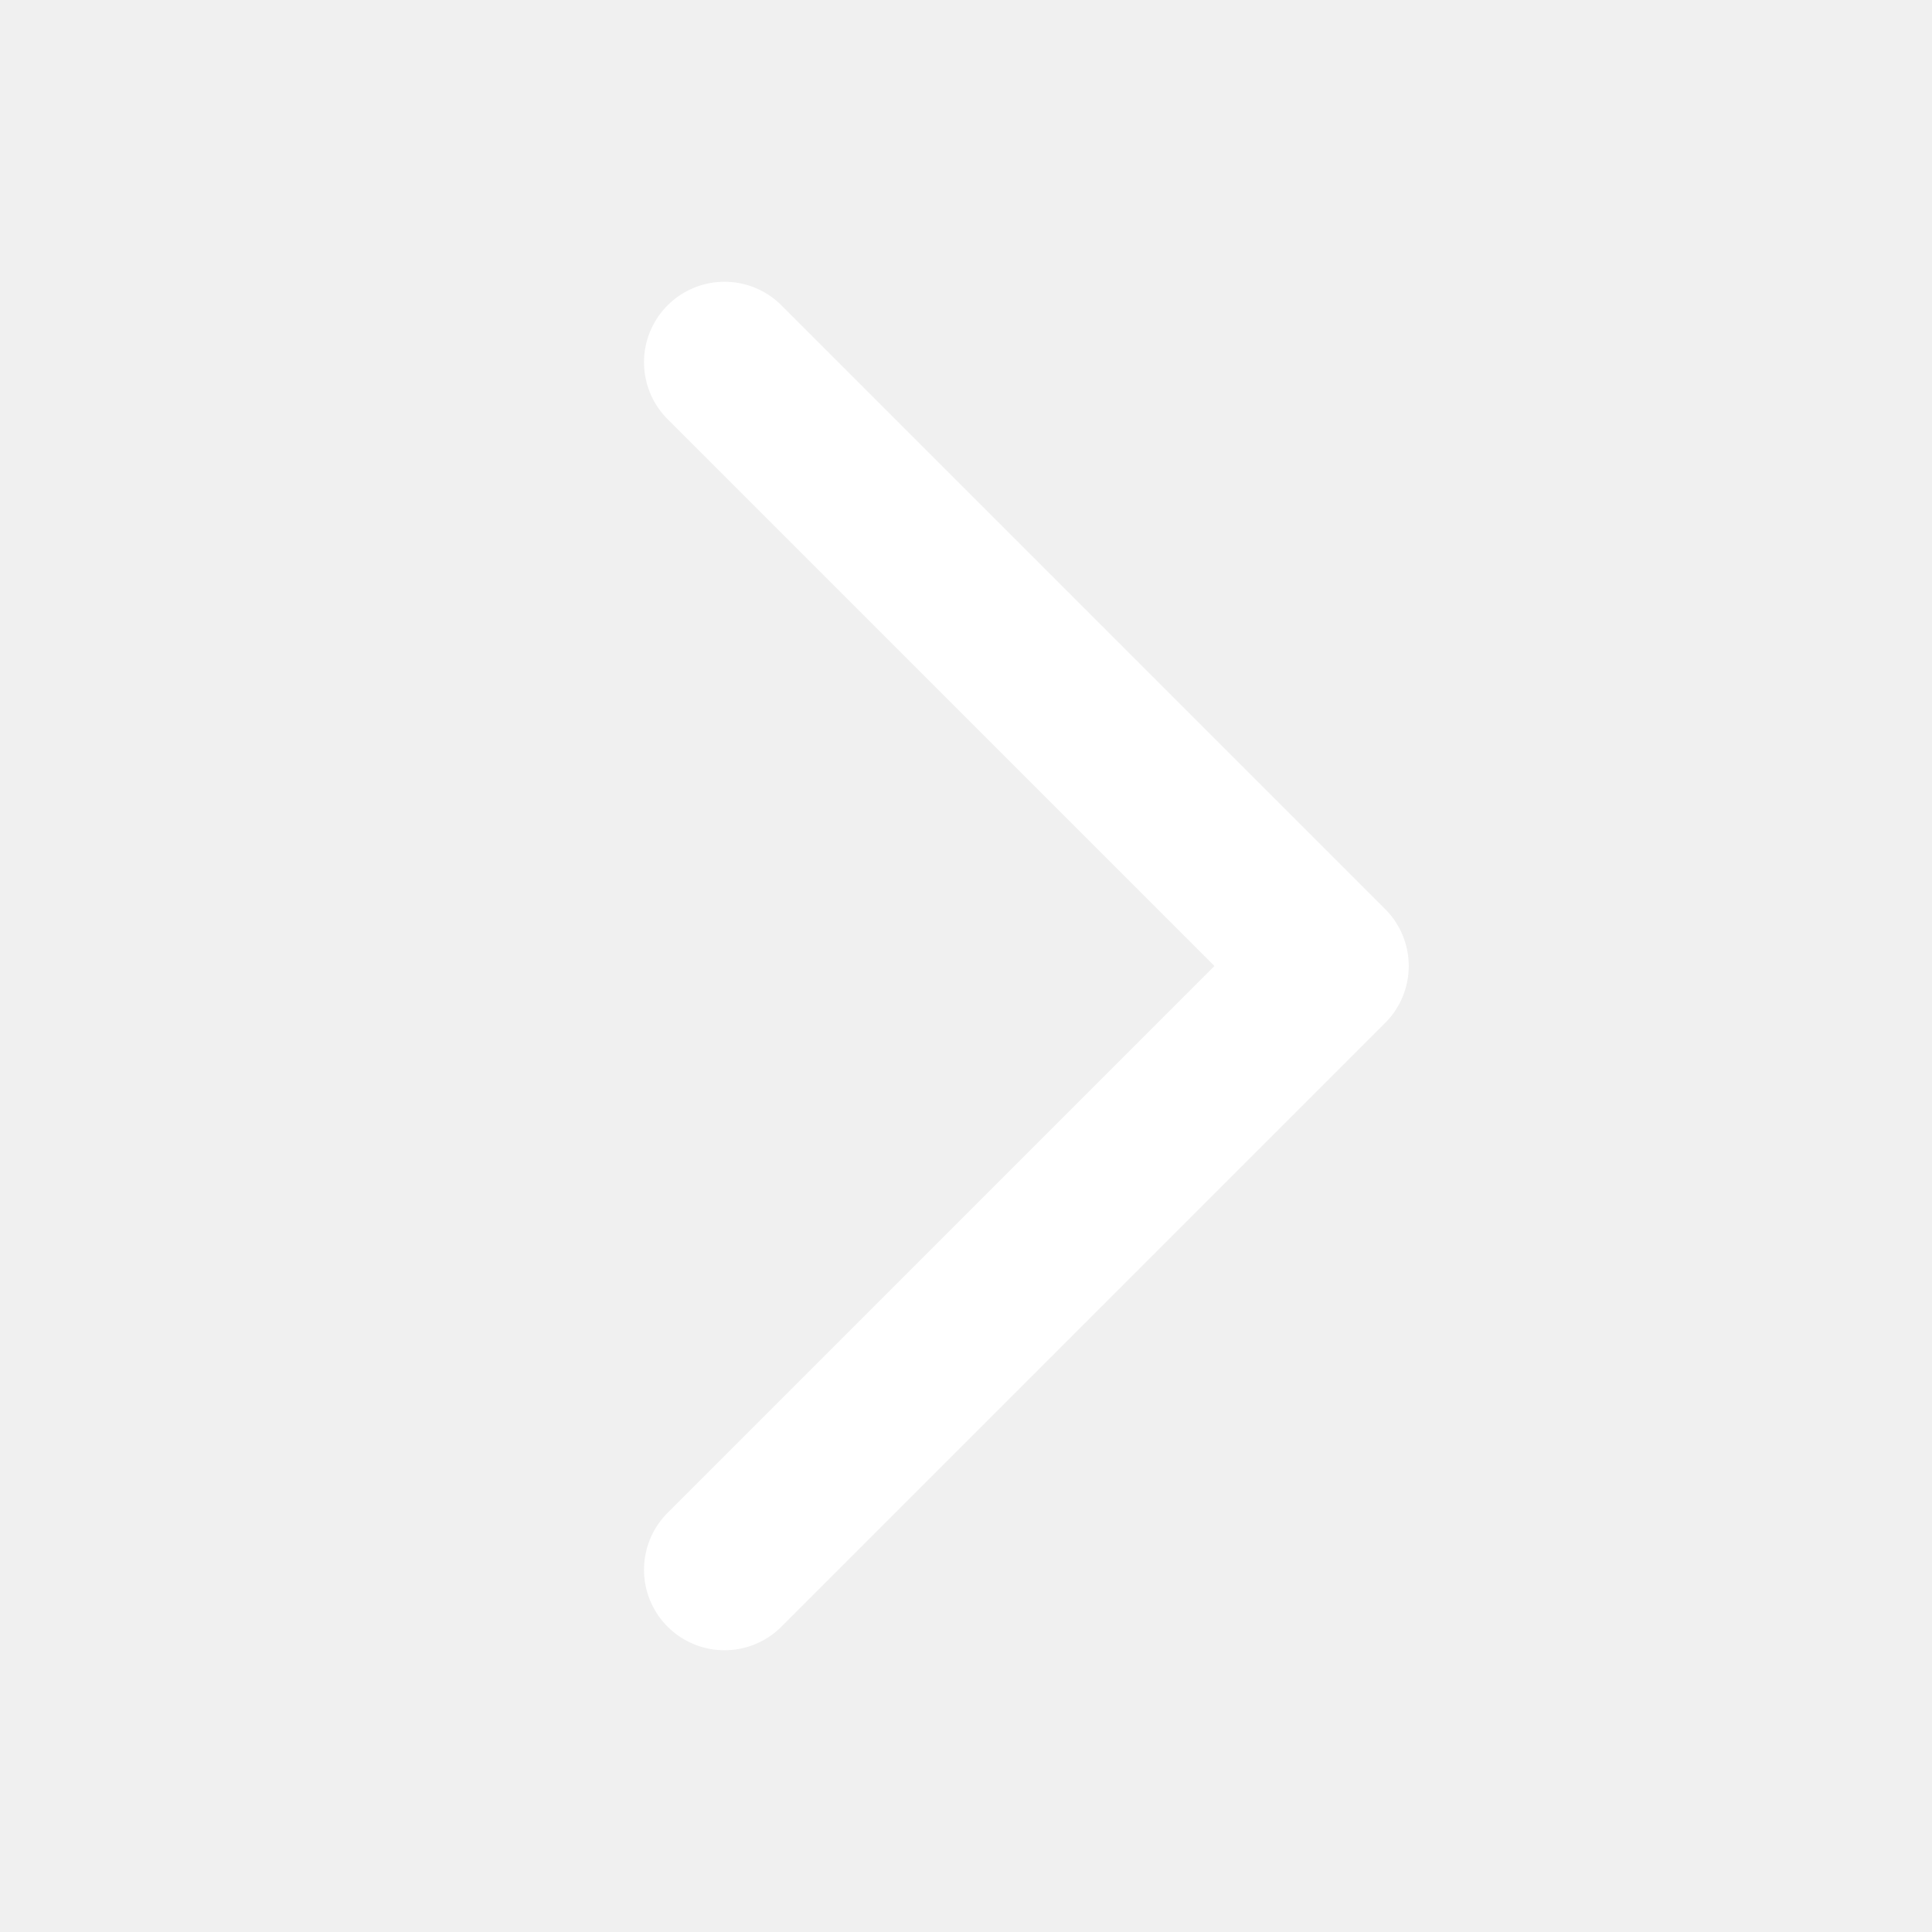
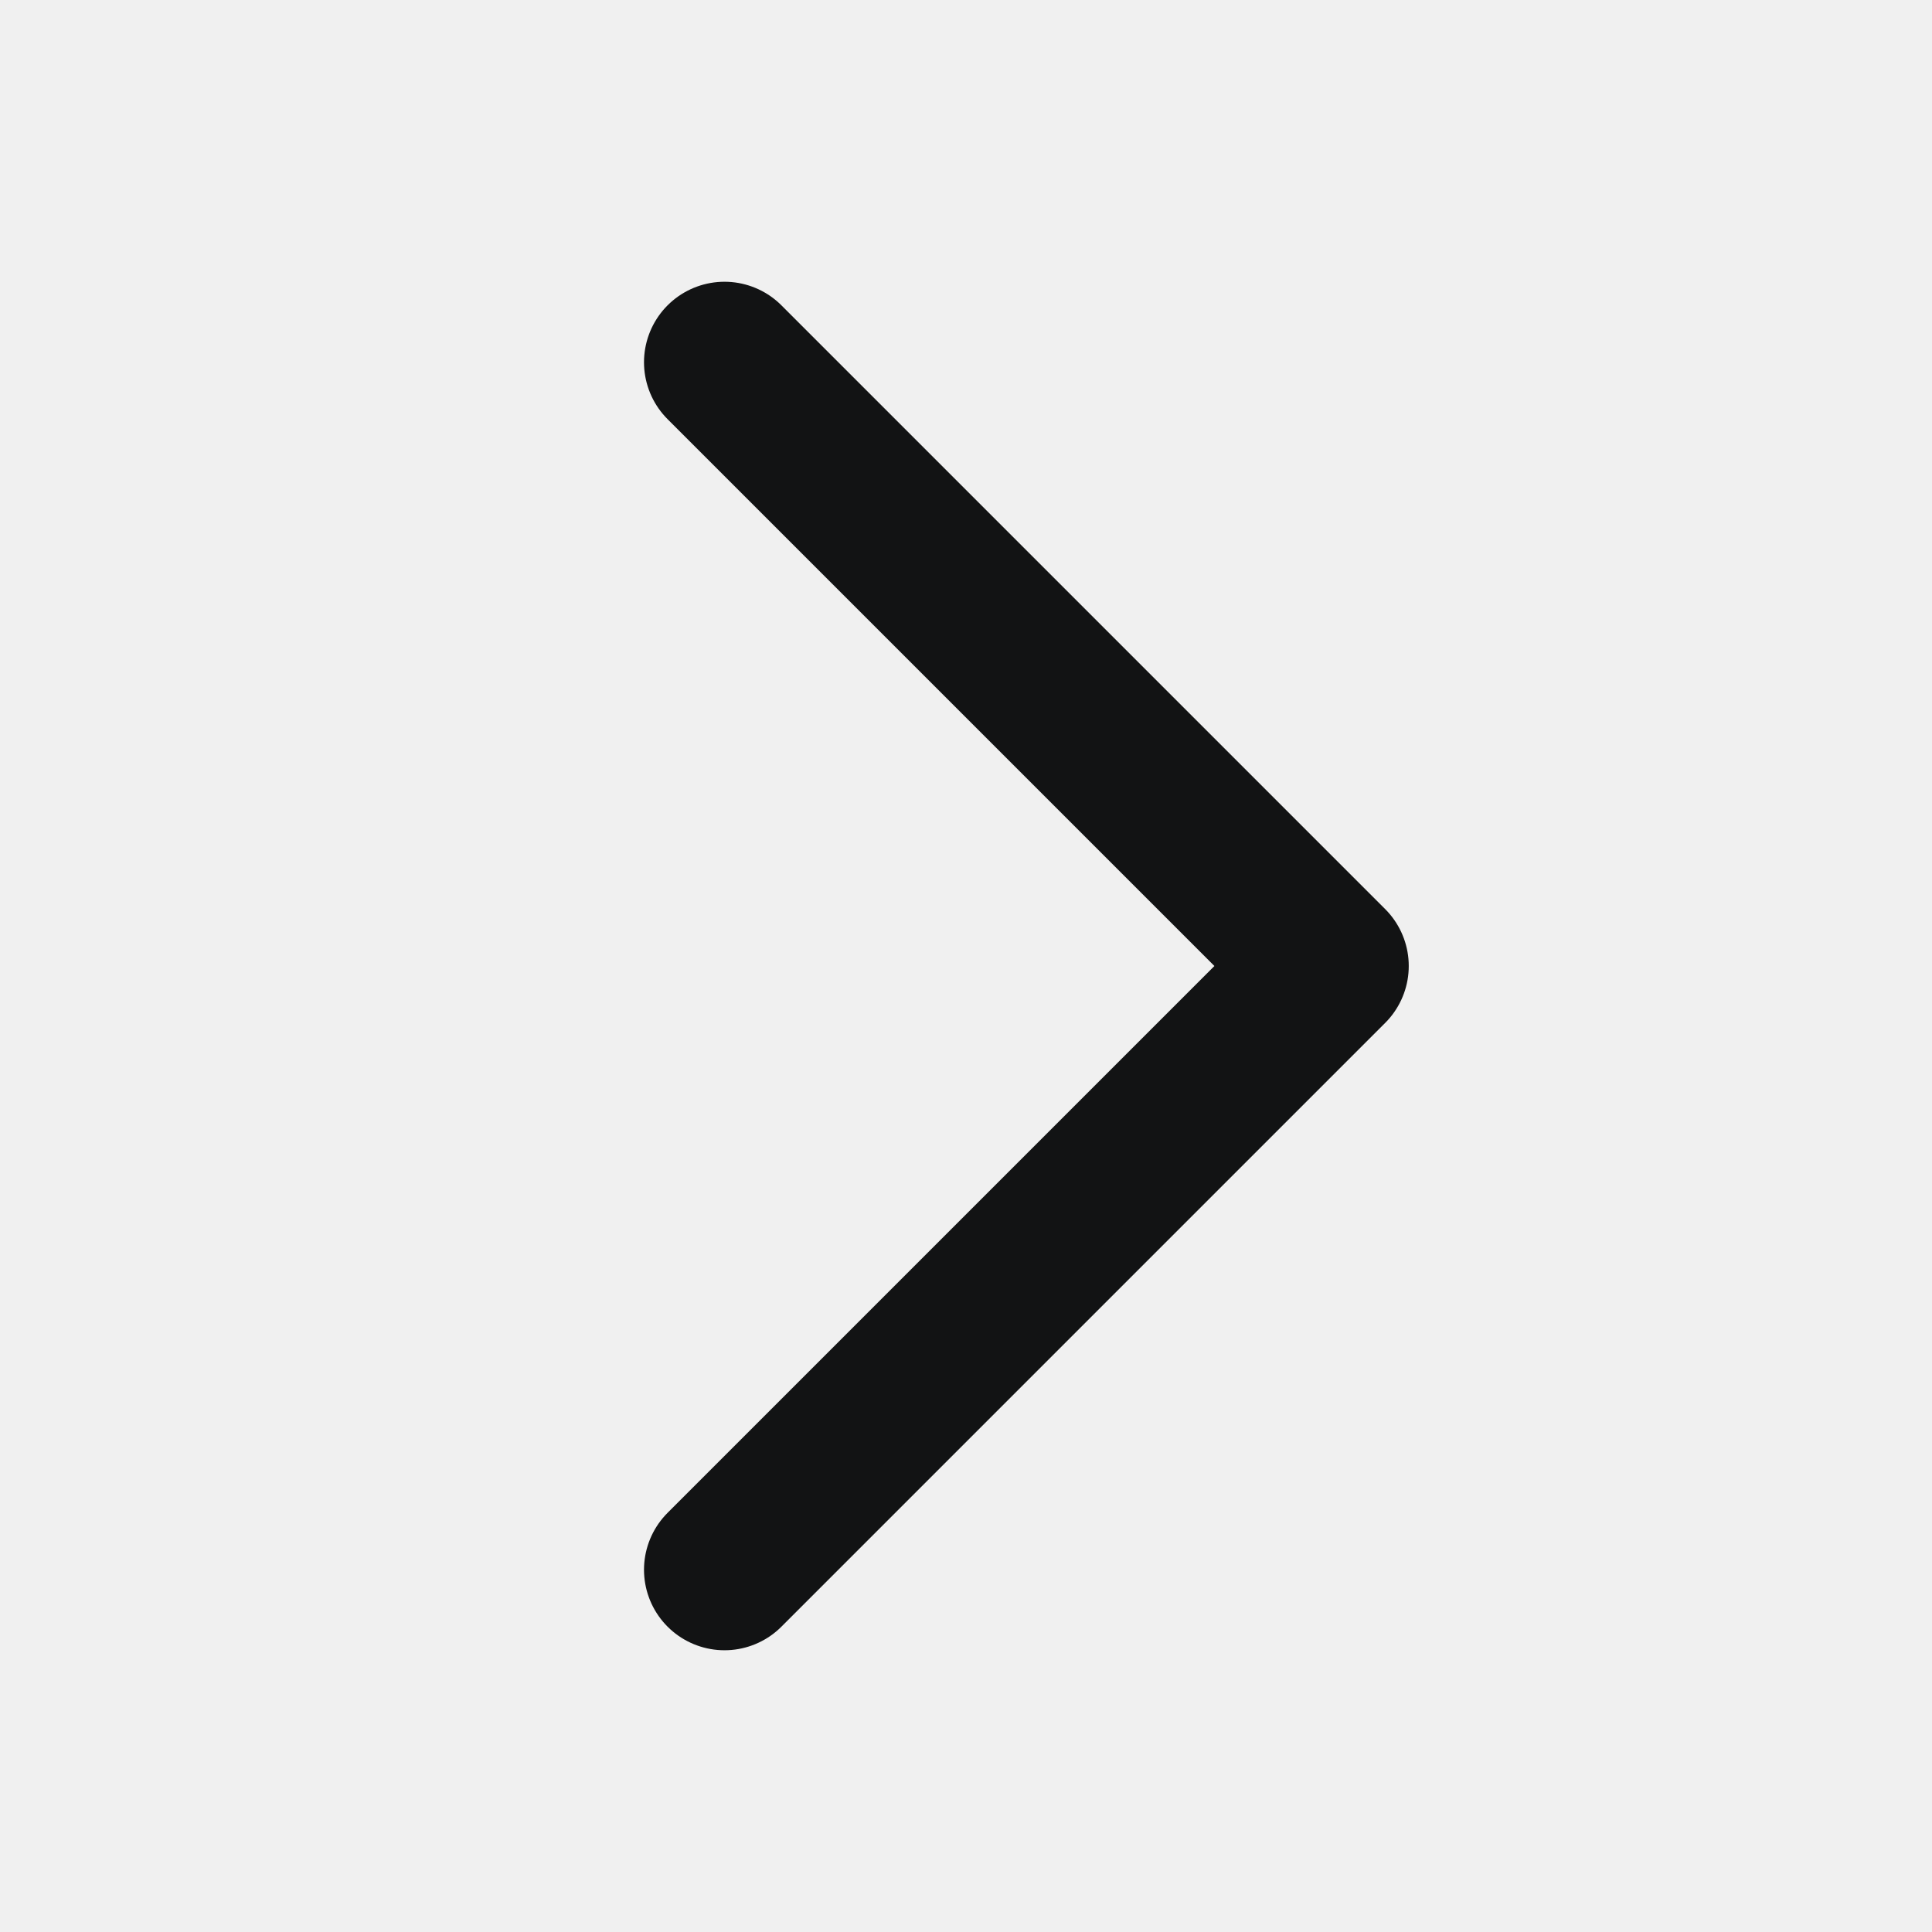
<svg xmlns="http://www.w3.org/2000/svg" width="24" height="24" viewBox="0 0 24 24" fill="none">
-   <path d="M9 4.5L16.5 12L9 19.5" stroke-width="2" stroke-linecap="round" stroke-linejoin="round" stroke="white" />
+   <path d="M9 4.5L16.5 12L9 19.5" stroke-width="2" stroke-linecap="round" stroke-linejoin="round" stroke="#121314" />
</svg>
